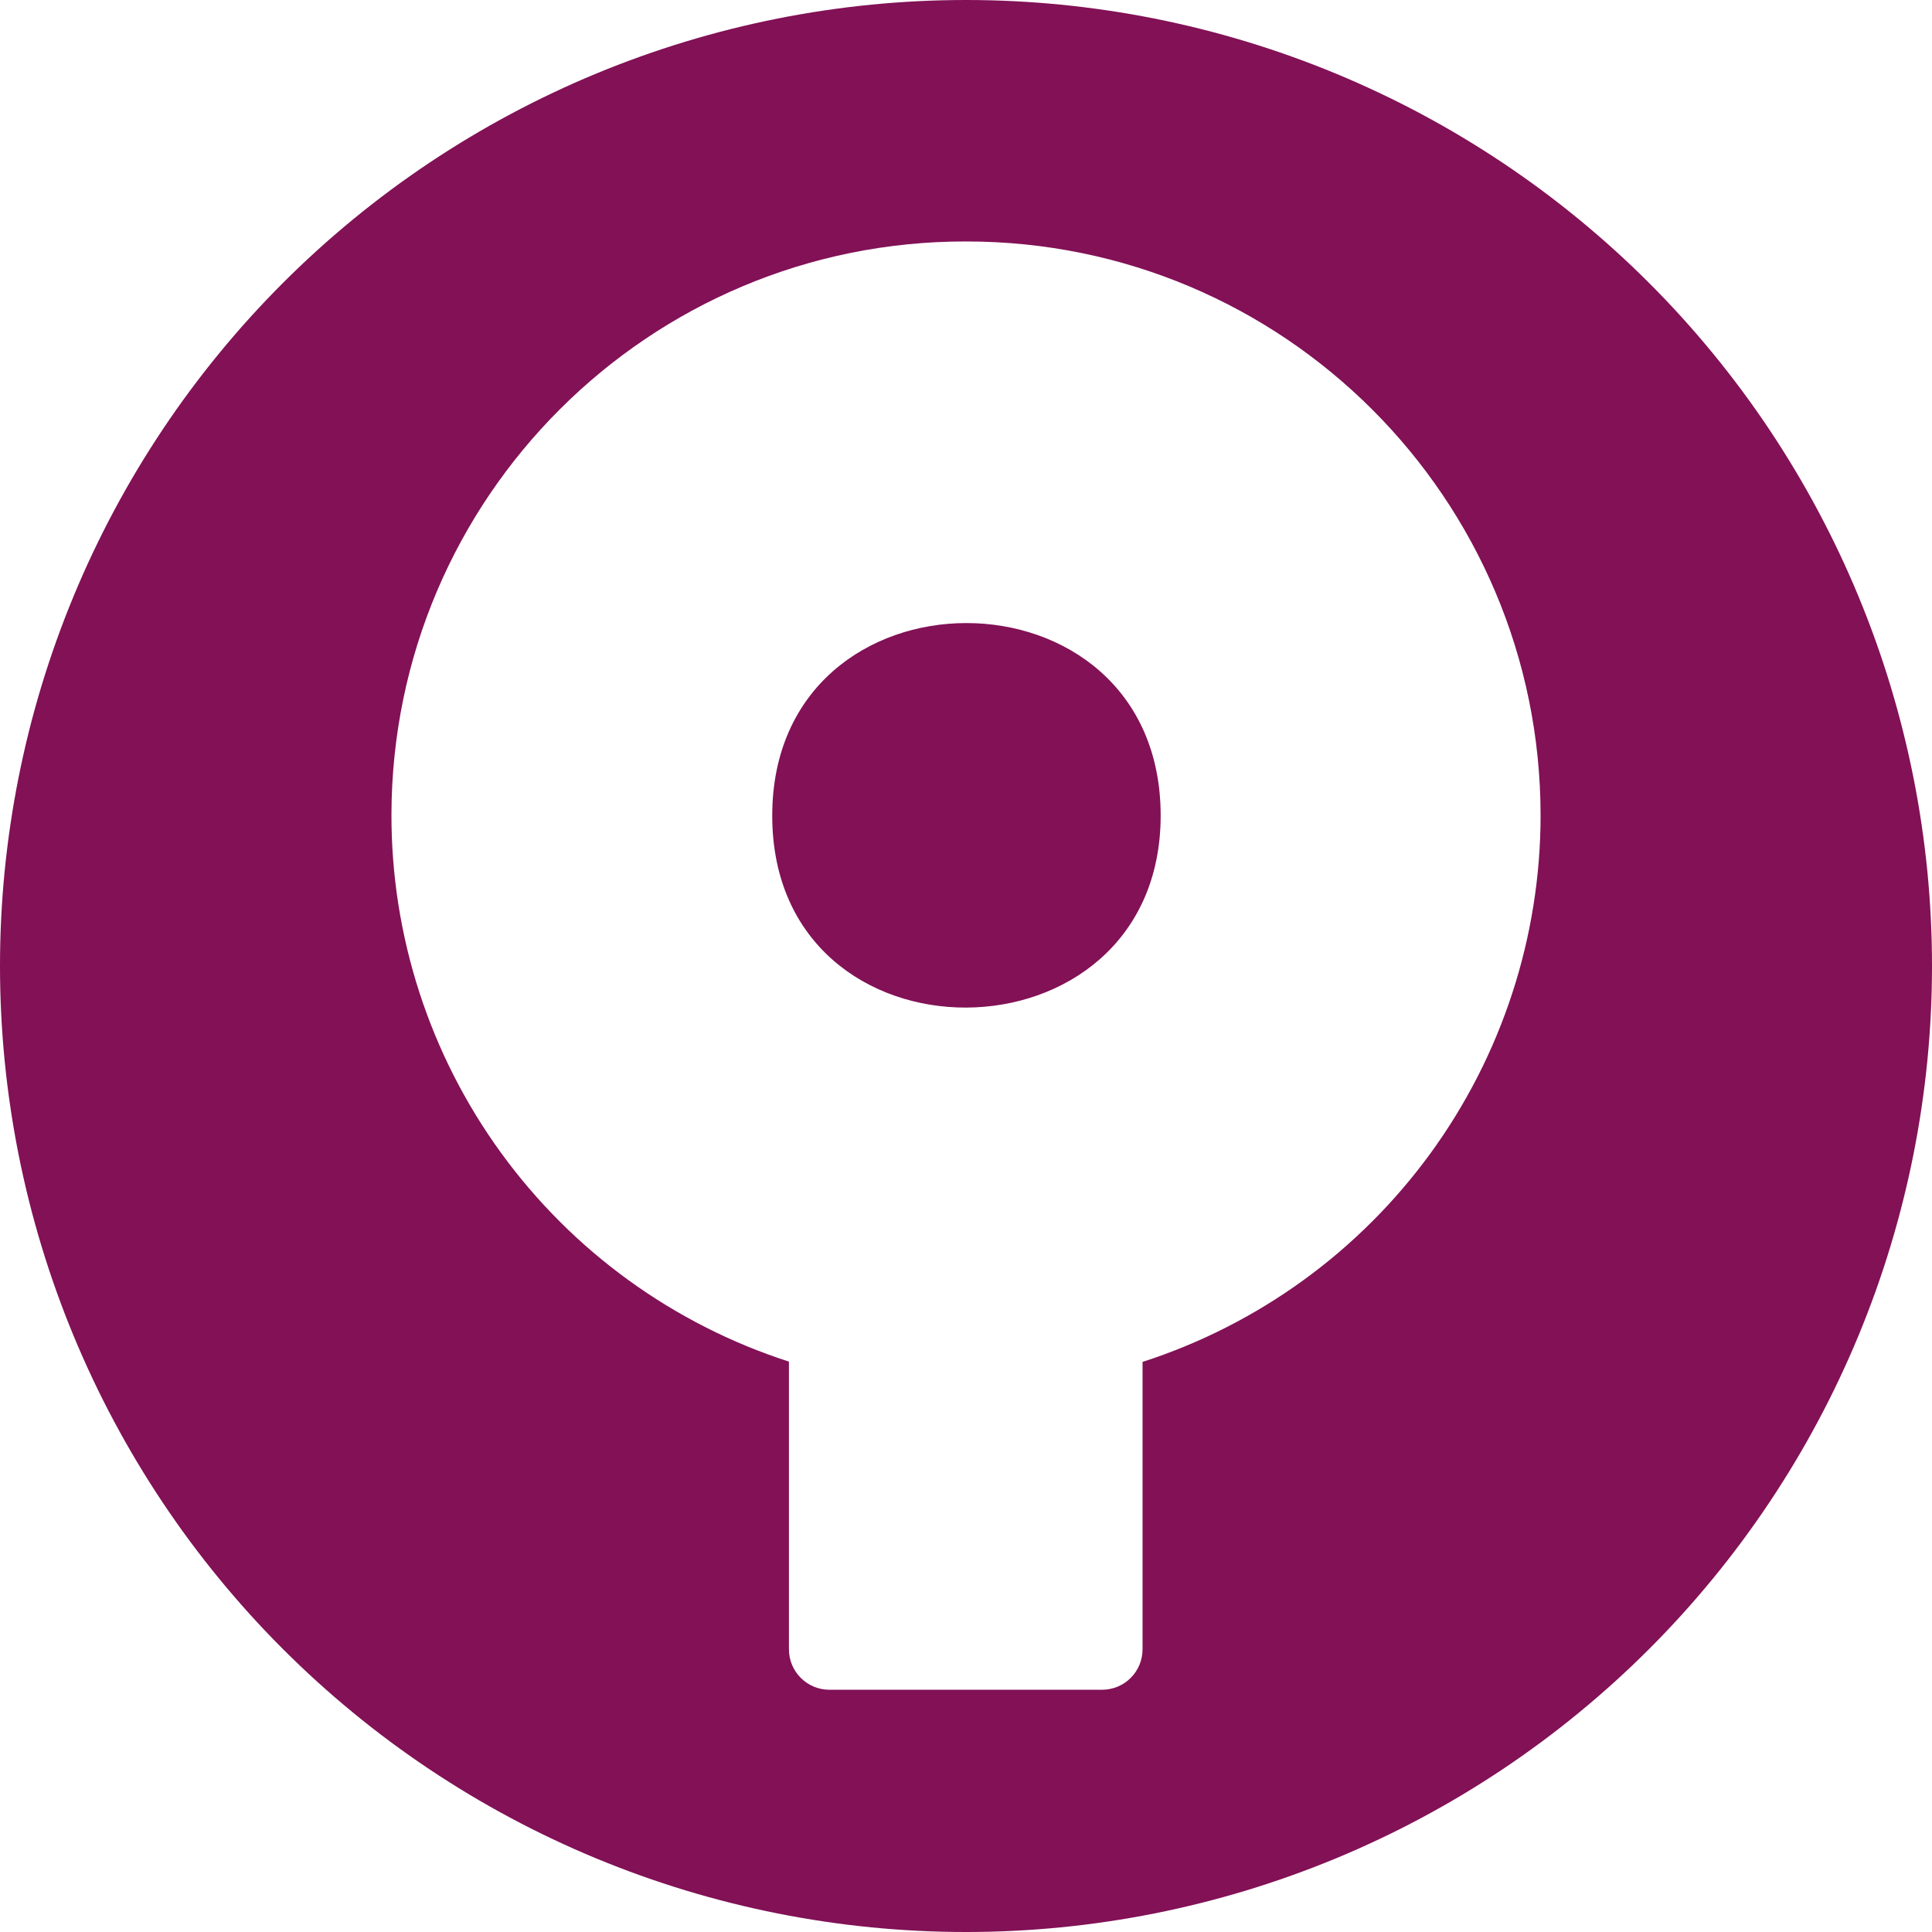
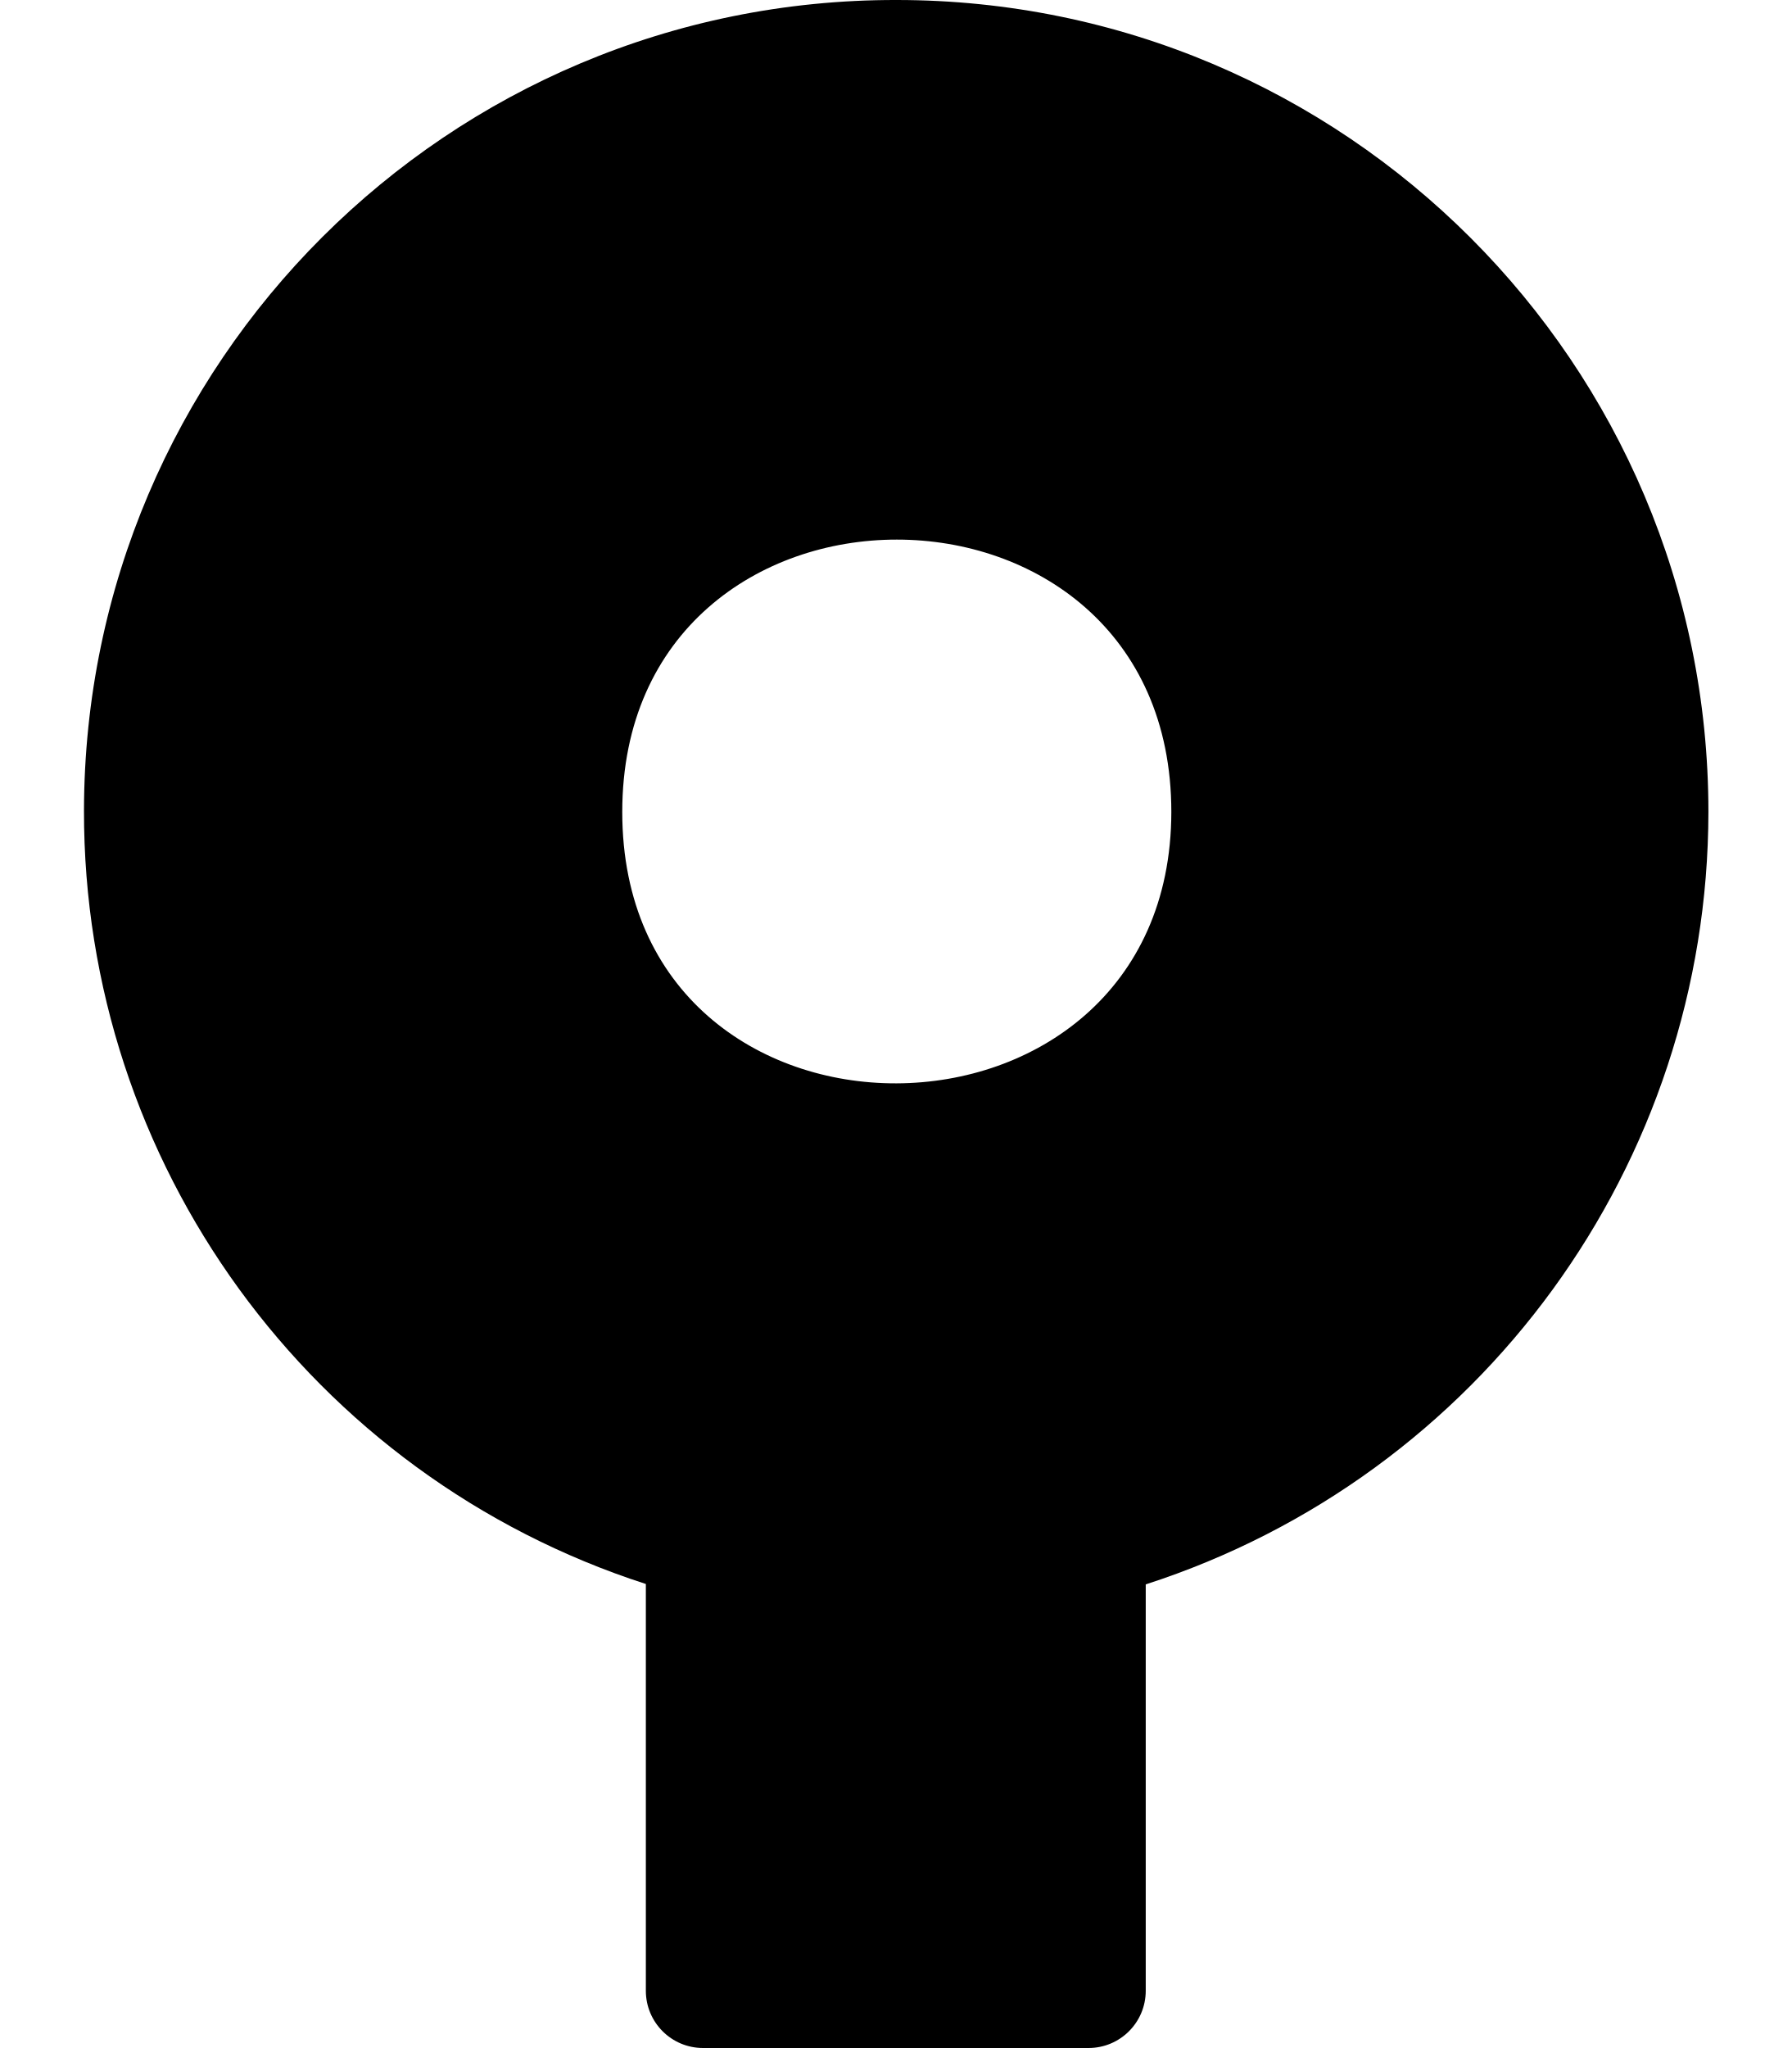
- <svg xmlns="http://www.w3.org/2000/svg" width="500" zoomAndPan="magnify" viewBox="0 0 375 375" height="500" preserveAspectRatio="xMidYMid meet" version="1.0">
-   <defs>
-     <clipPath id="id1">
-       <path d="M 75 46.797 L 300 46.797 L 300 328 L 75 328 Z M 75 46.797 " clip-rule="nonzero" />
-     </clipPath>
-   </defs>
-   <path fill="rgb(50.98%, 6.67%, 33.73%)" d="M 375 187.5 C 375 190.57 374.926 193.637 374.773 196.699 C 374.625 199.766 374.398 202.824 374.098 205.879 C 373.797 208.934 373.422 211.977 372.969 215.012 C 372.52 218.047 371.996 221.07 371.398 224.078 C 370.797 227.09 370.125 230.082 369.379 233.059 C 368.637 236.035 367.816 238.992 366.926 241.93 C 366.035 244.863 365.074 247.777 364.039 250.668 C 363.004 253.555 361.902 256.418 360.727 259.254 C 359.555 262.09 358.309 264.891 356.996 267.668 C 355.688 270.441 354.305 273.18 352.859 275.887 C 351.414 278.594 349.902 281.262 348.324 283.895 C 346.746 286.527 345.105 289.117 343.402 291.668 C 341.695 294.223 339.93 296.73 338.102 299.195 C 336.273 301.66 334.387 304.078 332.438 306.449 C 330.492 308.82 328.488 311.145 326.43 313.418 C 324.367 315.691 322.254 317.914 320.082 320.082 C 317.914 322.254 315.691 324.367 313.418 326.43 C 311.145 328.488 308.82 330.492 306.449 332.438 C 304.078 334.387 301.66 336.273 299.195 338.102 C 296.73 339.93 294.223 341.695 291.668 343.402 C 289.117 345.105 286.527 346.746 283.895 348.324 C 281.262 349.902 278.594 351.414 275.887 352.859 C 273.18 354.309 270.441 355.688 267.668 356.996 C 264.891 358.309 262.09 359.555 259.254 360.727 C 256.418 361.902 253.555 363.004 250.668 364.039 C 247.777 365.074 244.863 366.035 241.93 366.926 C 238.992 367.816 236.035 368.637 233.059 369.379 C 230.082 370.125 227.09 370.797 224.078 371.398 C 221.07 371.996 218.047 372.52 215.012 372.969 C 211.977 373.422 208.934 373.797 205.879 374.098 C 202.824 374.398 199.766 374.625 196.699 374.773 C 193.637 374.926 190.57 375 187.5 375 C 184.43 375 181.363 374.926 178.301 374.773 C 175.234 374.625 172.176 374.398 169.121 374.098 C 166.066 373.797 163.023 373.422 159.988 372.969 C 156.953 372.52 153.93 371.996 150.922 371.398 C 147.91 370.797 144.918 370.125 141.941 369.379 C 138.965 368.637 136.008 367.816 133.07 366.926 C 130.137 366.035 127.223 365.074 124.332 364.039 C 121.445 363.004 118.582 361.902 115.746 360.727 C 112.91 359.555 110.105 358.309 107.332 356.996 C 104.559 355.688 101.82 354.309 99.113 352.859 C 96.406 351.414 93.738 349.902 91.105 348.324 C 88.473 346.746 85.883 345.105 83.332 343.402 C 80.777 341.695 78.27 339.93 75.805 338.102 C 73.34 336.273 70.922 334.387 68.551 332.438 C 66.18 330.492 63.855 328.488 61.582 326.43 C 59.309 324.367 57.086 322.254 54.918 320.082 C 52.746 317.914 50.633 315.691 48.57 313.418 C 46.512 311.145 44.508 308.82 42.559 306.449 C 40.613 304.078 38.727 301.66 36.898 299.195 C 35.07 296.73 33.305 294.223 31.598 291.668 C 29.895 289.117 28.254 286.527 26.676 283.895 C 25.098 281.262 23.586 278.594 22.141 275.887 C 20.691 273.18 19.312 270.441 18.004 267.668 C 16.691 264.891 15.445 262.09 14.273 259.254 C 13.098 256.418 11.996 253.555 10.961 250.668 C 9.926 247.777 8.965 244.863 8.074 241.93 C 7.184 238.992 6.363 236.035 5.617 233.059 C 4.875 230.082 4.203 227.09 3.602 224.078 C 3.004 221.07 2.48 218.047 2.031 215.012 C 1.578 211.977 1.203 208.934 0.902 205.879 C 0.602 202.824 0.375 199.766 0.227 196.699 C 0.074 193.637 0 190.57 0 187.5 C 0 184.43 0.074 181.363 0.227 178.301 C 0.375 175.234 0.602 172.176 0.902 169.121 C 1.203 166.066 1.578 163.023 2.031 159.988 C 2.48 156.953 3.004 153.93 3.602 150.922 C 4.203 147.91 4.875 144.918 5.617 141.941 C 6.363 138.965 7.184 136.008 8.074 133.07 C 8.965 130.137 9.926 127.223 10.961 124.332 C 11.996 121.445 13.098 118.582 14.273 115.746 C 15.445 112.91 16.691 110.105 18.004 107.332 C 19.312 104.559 20.691 101.82 22.141 99.113 C 23.586 96.406 25.098 93.738 26.676 91.105 C 28.254 88.473 29.895 85.883 31.598 83.332 C 33.305 80.777 35.07 78.27 36.898 75.805 C 38.727 73.34 40.613 70.922 42.559 68.551 C 44.508 66.18 46.512 63.855 48.57 61.582 C 50.633 59.309 52.746 57.086 54.918 54.918 C 57.086 52.746 59.309 50.633 61.582 48.57 C 63.855 46.512 66.18 44.508 68.551 42.559 C 70.922 40.613 73.34 38.727 75.805 36.898 C 78.27 35.07 80.777 33.305 83.332 31.598 C 85.883 29.895 88.473 28.254 91.105 26.676 C 93.738 25.098 96.406 23.586 99.113 22.141 C 101.82 20.691 104.559 19.312 107.332 18.004 C 110.105 16.691 112.91 15.445 115.746 14.273 C 118.582 13.098 121.445 11.996 124.332 10.961 C 127.223 9.926 130.137 8.965 133.07 8.074 C 136.008 7.184 138.965 6.363 141.941 5.617 C 144.918 4.875 147.91 4.203 150.922 3.602 C 153.93 3.004 156.953 2.48 159.988 2.031 C 163.023 1.578 166.066 1.203 169.121 0.902 C 172.176 0.602 175.234 0.375 178.301 0.227 C 181.363 0.074 184.43 0 187.5 0 C 190.57 0 193.637 0.074 196.699 0.227 C 199.766 0.375 202.824 0.602 205.879 0.902 C 208.934 1.203 211.977 1.578 215.012 2.031 C 218.047 2.48 221.07 3.004 224.078 3.602 C 227.09 4.203 230.082 4.875 233.059 5.617 C 236.035 6.363 238.992 7.184 241.93 8.074 C 244.863 8.965 247.777 9.926 250.668 10.961 C 253.555 11.996 256.418 13.098 259.254 14.273 C 262.09 15.445 264.891 16.691 267.668 18.004 C 270.441 19.312 273.18 20.691 275.887 22.141 C 278.594 23.586 281.262 25.098 283.895 26.676 C 286.527 28.254 289.117 29.895 291.668 31.598 C 294.223 33.305 296.73 35.07 299.195 36.898 C 301.66 38.727 304.078 40.613 306.449 42.559 C 308.82 44.508 311.145 46.512 313.418 48.57 C 315.691 50.633 317.914 52.746 320.082 54.918 C 322.254 57.086 324.367 59.309 326.43 61.582 C 328.488 63.855 330.492 66.18 332.438 68.551 C 334.387 70.922 336.273 73.34 338.102 75.805 C 339.93 78.27 341.695 80.777 343.402 83.332 C 345.105 85.883 346.746 88.473 348.324 91.105 C 349.902 93.738 351.414 96.406 352.859 99.113 C 354.305 101.82 355.688 104.559 356.996 107.332 C 358.309 110.105 359.555 112.91 360.727 115.746 C 361.902 118.582 363.004 121.445 364.039 124.332 C 365.074 127.223 366.035 130.137 366.926 133.07 C 367.816 136.008 368.637 138.965 369.379 141.941 C 370.125 144.918 370.797 147.91 371.398 150.922 C 371.996 153.93 372.52 156.953 372.969 159.988 C 373.422 163.023 373.797 166.066 374.098 169.121 C 374.398 172.176 374.625 175.234 374.773 178.301 C 374.926 181.363 375 184.43 375 187.5 Z M 375 187.5 " fill-opacity="1" fill-rule="nonzero" />
-   <g clip-path="url(#id1)">
-     <path fill="rgb(100%, 100%, 100%)" d="M 299.027 158.324 C 299.027 96.777 249.113 46.867 187.559 46.867 C 126.004 46.758 76.09 96.613 75.98 158.105 C 75.977 161.031 76.086 163.953 76.312 166.867 C 76.535 169.785 76.875 172.688 77.328 175.578 C 77.785 178.469 78.352 181.336 79.031 184.184 C 79.711 187.027 80.5 189.84 81.402 192.625 C 82.305 195.406 83.312 198.152 84.43 200.855 C 85.547 203.559 86.77 206.215 88.098 208.82 C 89.426 211.43 90.852 213.98 92.379 216.473 C 93.91 218.969 95.531 221.398 97.254 223.766 C 98.973 226.133 100.781 228.43 102.684 230.652 C 104.582 232.879 106.57 235.023 108.637 237.09 C 110.707 239.16 112.855 241.145 115.082 243.043 C 117.309 244.941 119.605 246.746 121.973 248.465 C 124.34 250.184 126.773 251.805 129.27 253.332 C 131.766 254.855 134.32 256.281 136.926 257.605 C 139.535 258.934 142.191 260.152 144.898 261.27 C 147.602 262.383 150.348 263.391 153.133 264.289 L 153.133 320.129 C 153.133 320.645 153.18 321.152 153.281 321.66 C 153.383 322.164 153.531 322.656 153.73 323.133 C 153.926 323.609 154.168 324.062 154.453 324.488 C 154.742 324.918 155.066 325.316 155.43 325.68 C 155.797 326.043 156.191 326.371 156.621 326.656 C 157.051 326.941 157.504 327.184 157.977 327.383 C 158.453 327.578 158.945 327.727 159.453 327.828 C 159.957 327.93 160.469 327.98 160.984 327.98 L 213.918 327.98 C 214.434 327.98 214.945 327.93 215.449 327.828 C 215.953 327.727 216.445 327.578 216.922 327.383 C 217.398 327.184 217.852 326.941 218.281 326.656 C 218.707 326.371 219.105 326.043 219.469 325.68 C 219.836 325.316 220.16 324.918 220.445 324.488 C 220.734 324.062 220.973 323.609 221.172 323.133 C 221.367 322.656 221.52 322.164 221.617 321.66 C 221.719 321.152 221.77 320.645 221.77 320.129 L 221.77 264.344 C 224.551 263.445 227.293 262.441 229.996 261.324 C 232.699 260.211 235.352 258.992 237.961 257.668 C 240.566 256.348 243.117 254.922 245.613 253.398 C 248.105 251.875 250.539 250.258 252.906 248.543 C 255.273 246.828 257.57 245.023 259.797 243.129 C 262.02 241.23 264.168 239.254 266.238 237.188 C 268.309 235.125 270.297 232.984 272.195 230.762 C 274.098 228.543 275.91 226.25 277.633 223.891 C 279.352 221.527 280.98 219.102 282.512 216.609 C 284.039 214.121 285.473 211.574 286.801 208.973 C 288.133 206.367 289.359 203.719 290.48 201.02 C 291.602 198.32 292.617 195.582 293.523 192.801 C 294.434 190.023 295.227 187.215 295.914 184.371 C 296.602 181.531 297.172 178.668 297.633 175.781 C 298.094 172.895 298.441 169.992 298.676 167.078 C 298.906 164.164 299.027 161.246 299.027 158.324 Z M 149.891 158.324 C 149.891 108.473 225.285 108.473 225.285 158.324 C 225.23 207.684 149.891 208.289 149.891 158.324 Z M 149.891 158.324 " fill-opacity="1" fill-rule="nonzero" />
-   </g>
+ <svg xmlns="http://www.w3.org/2000/svg" viewBox="0 0 448 512">
+   <path d="M427.2 203c0-112.1-90.9-203-203-203C112.1-.2 21.2 90.6 21 202.6A202.86 202.86 0 0 0 161.5 396v101.7a14.3 14.3 0 0 0 14.3 14.3h96.4a14.3 14.3 0 0 0 14.3-14.3V396.1A203.18 203.18 0 0 0 427.2 203zm-271.6 0c0-90.8 137.3-90.8 137.3 0-.1 89.9-137.3 91-137.3 0z" />
</svg>
